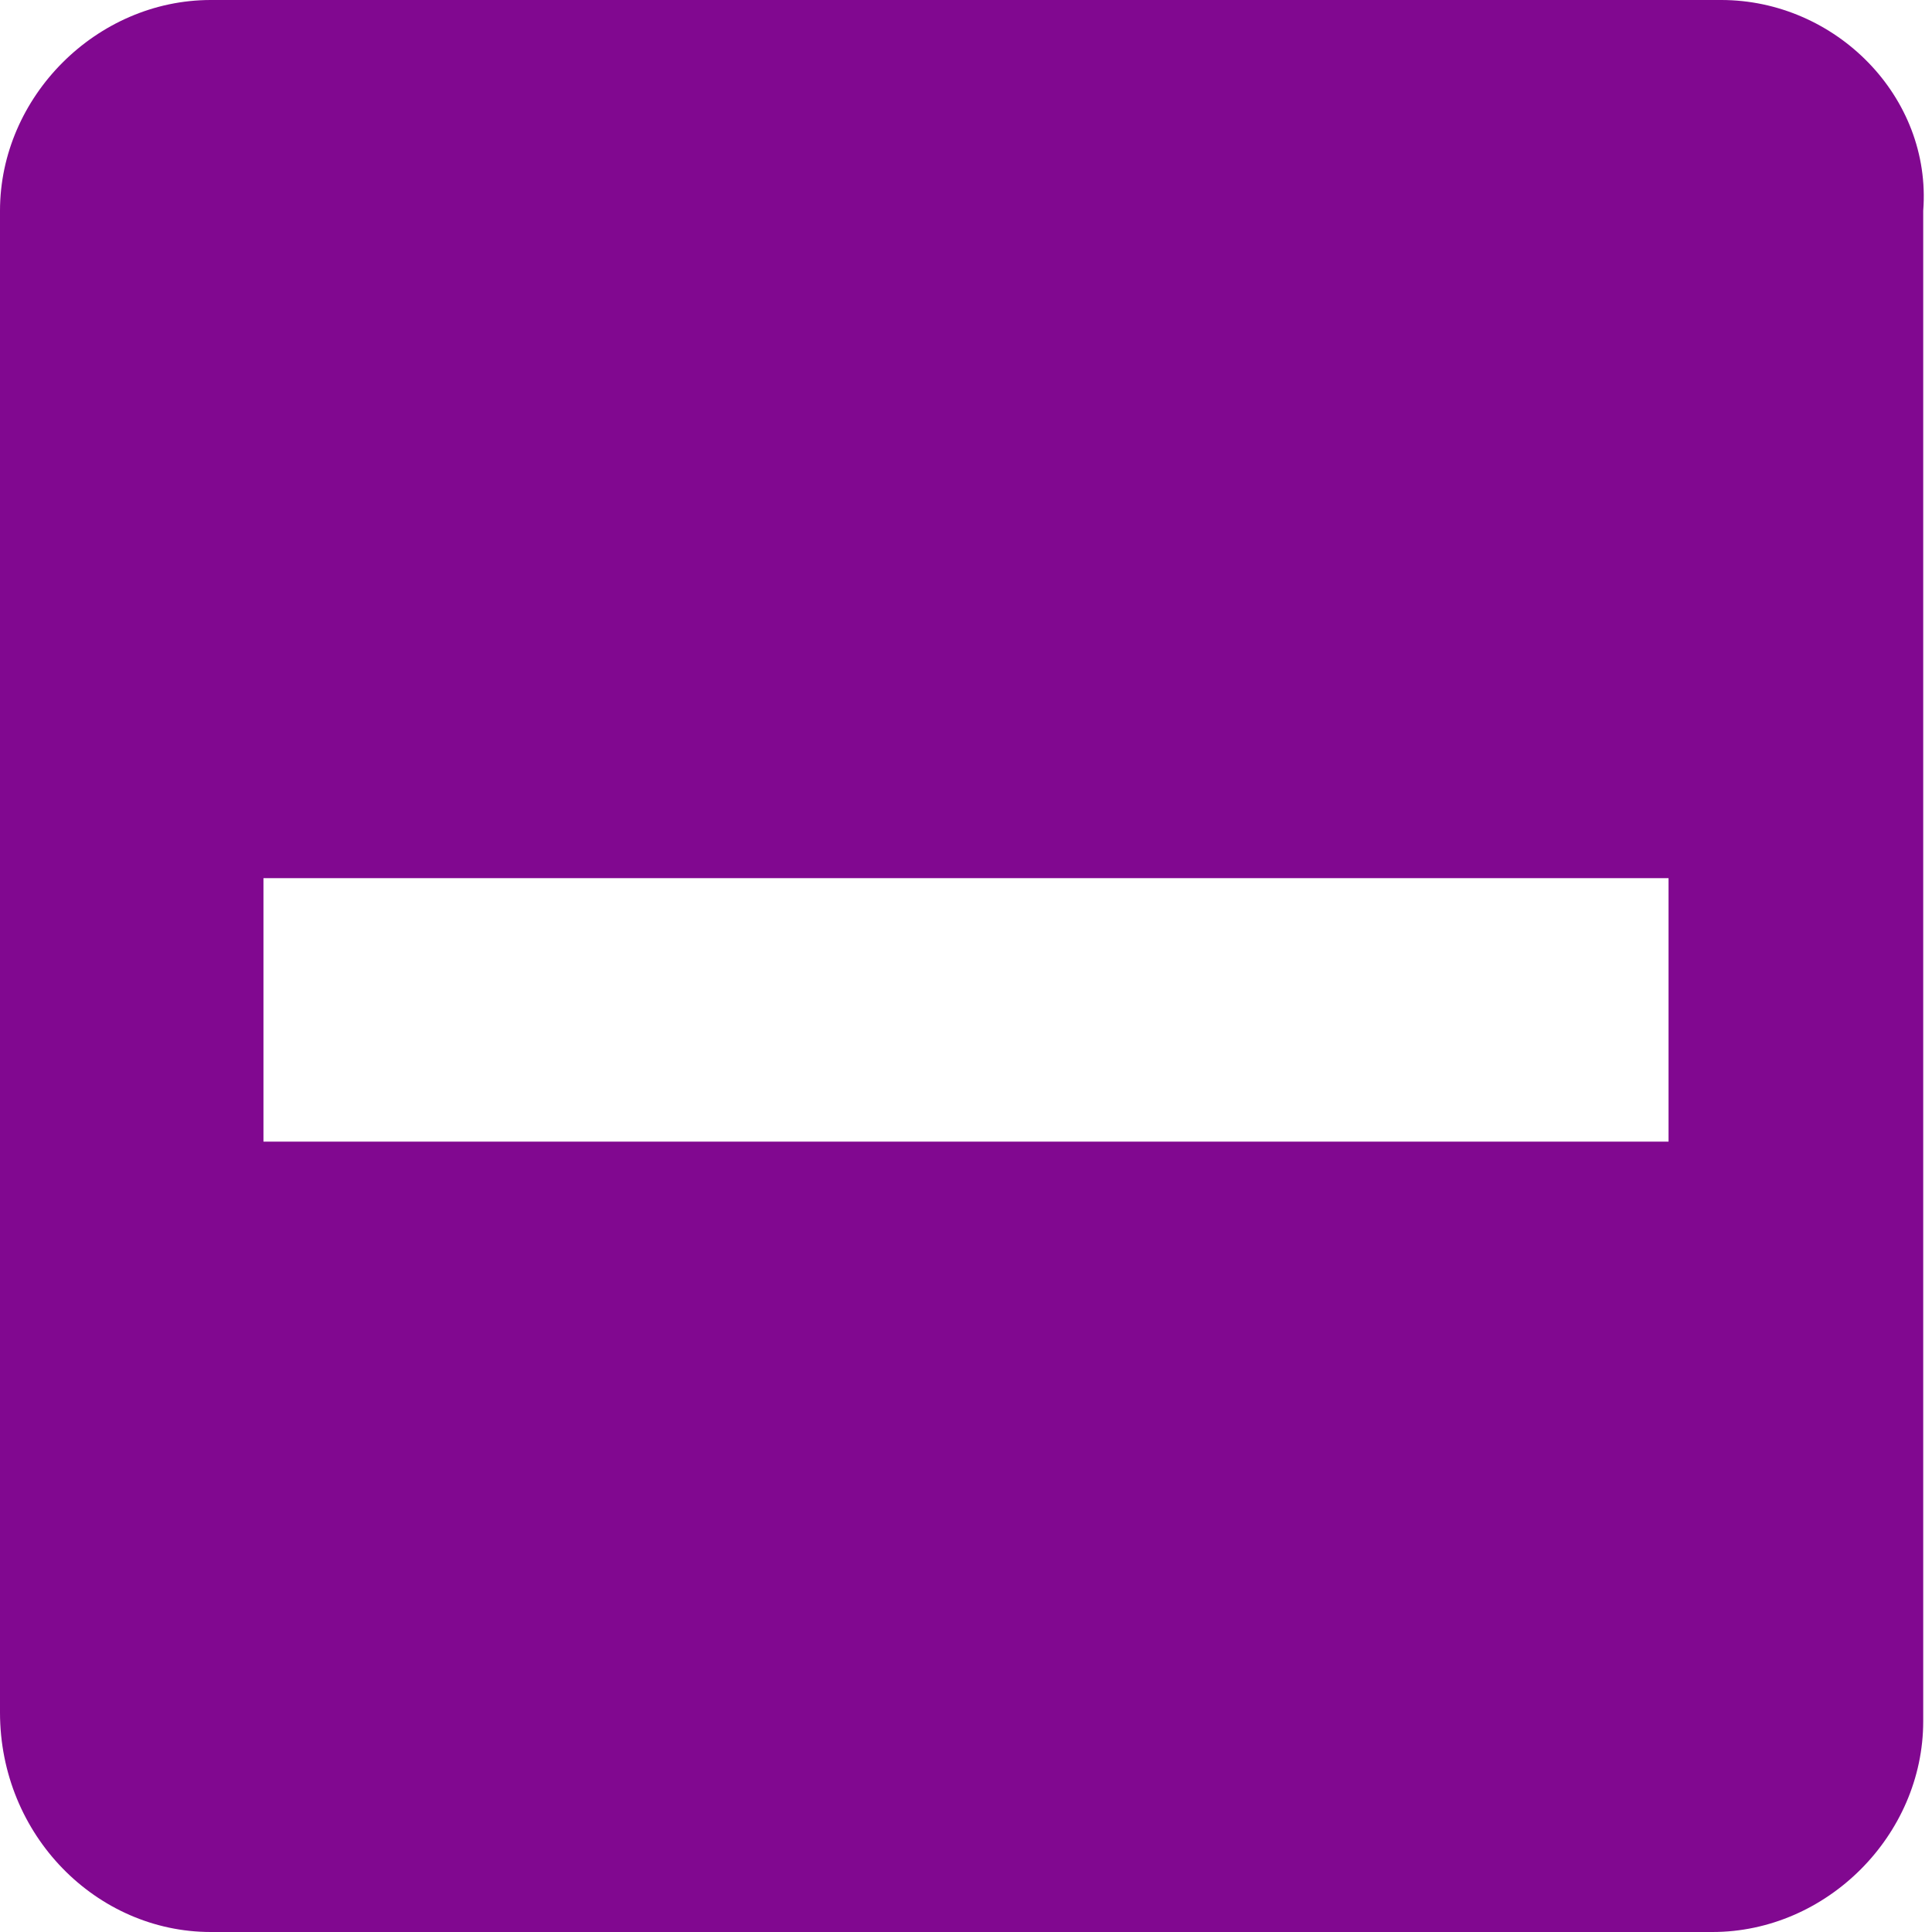
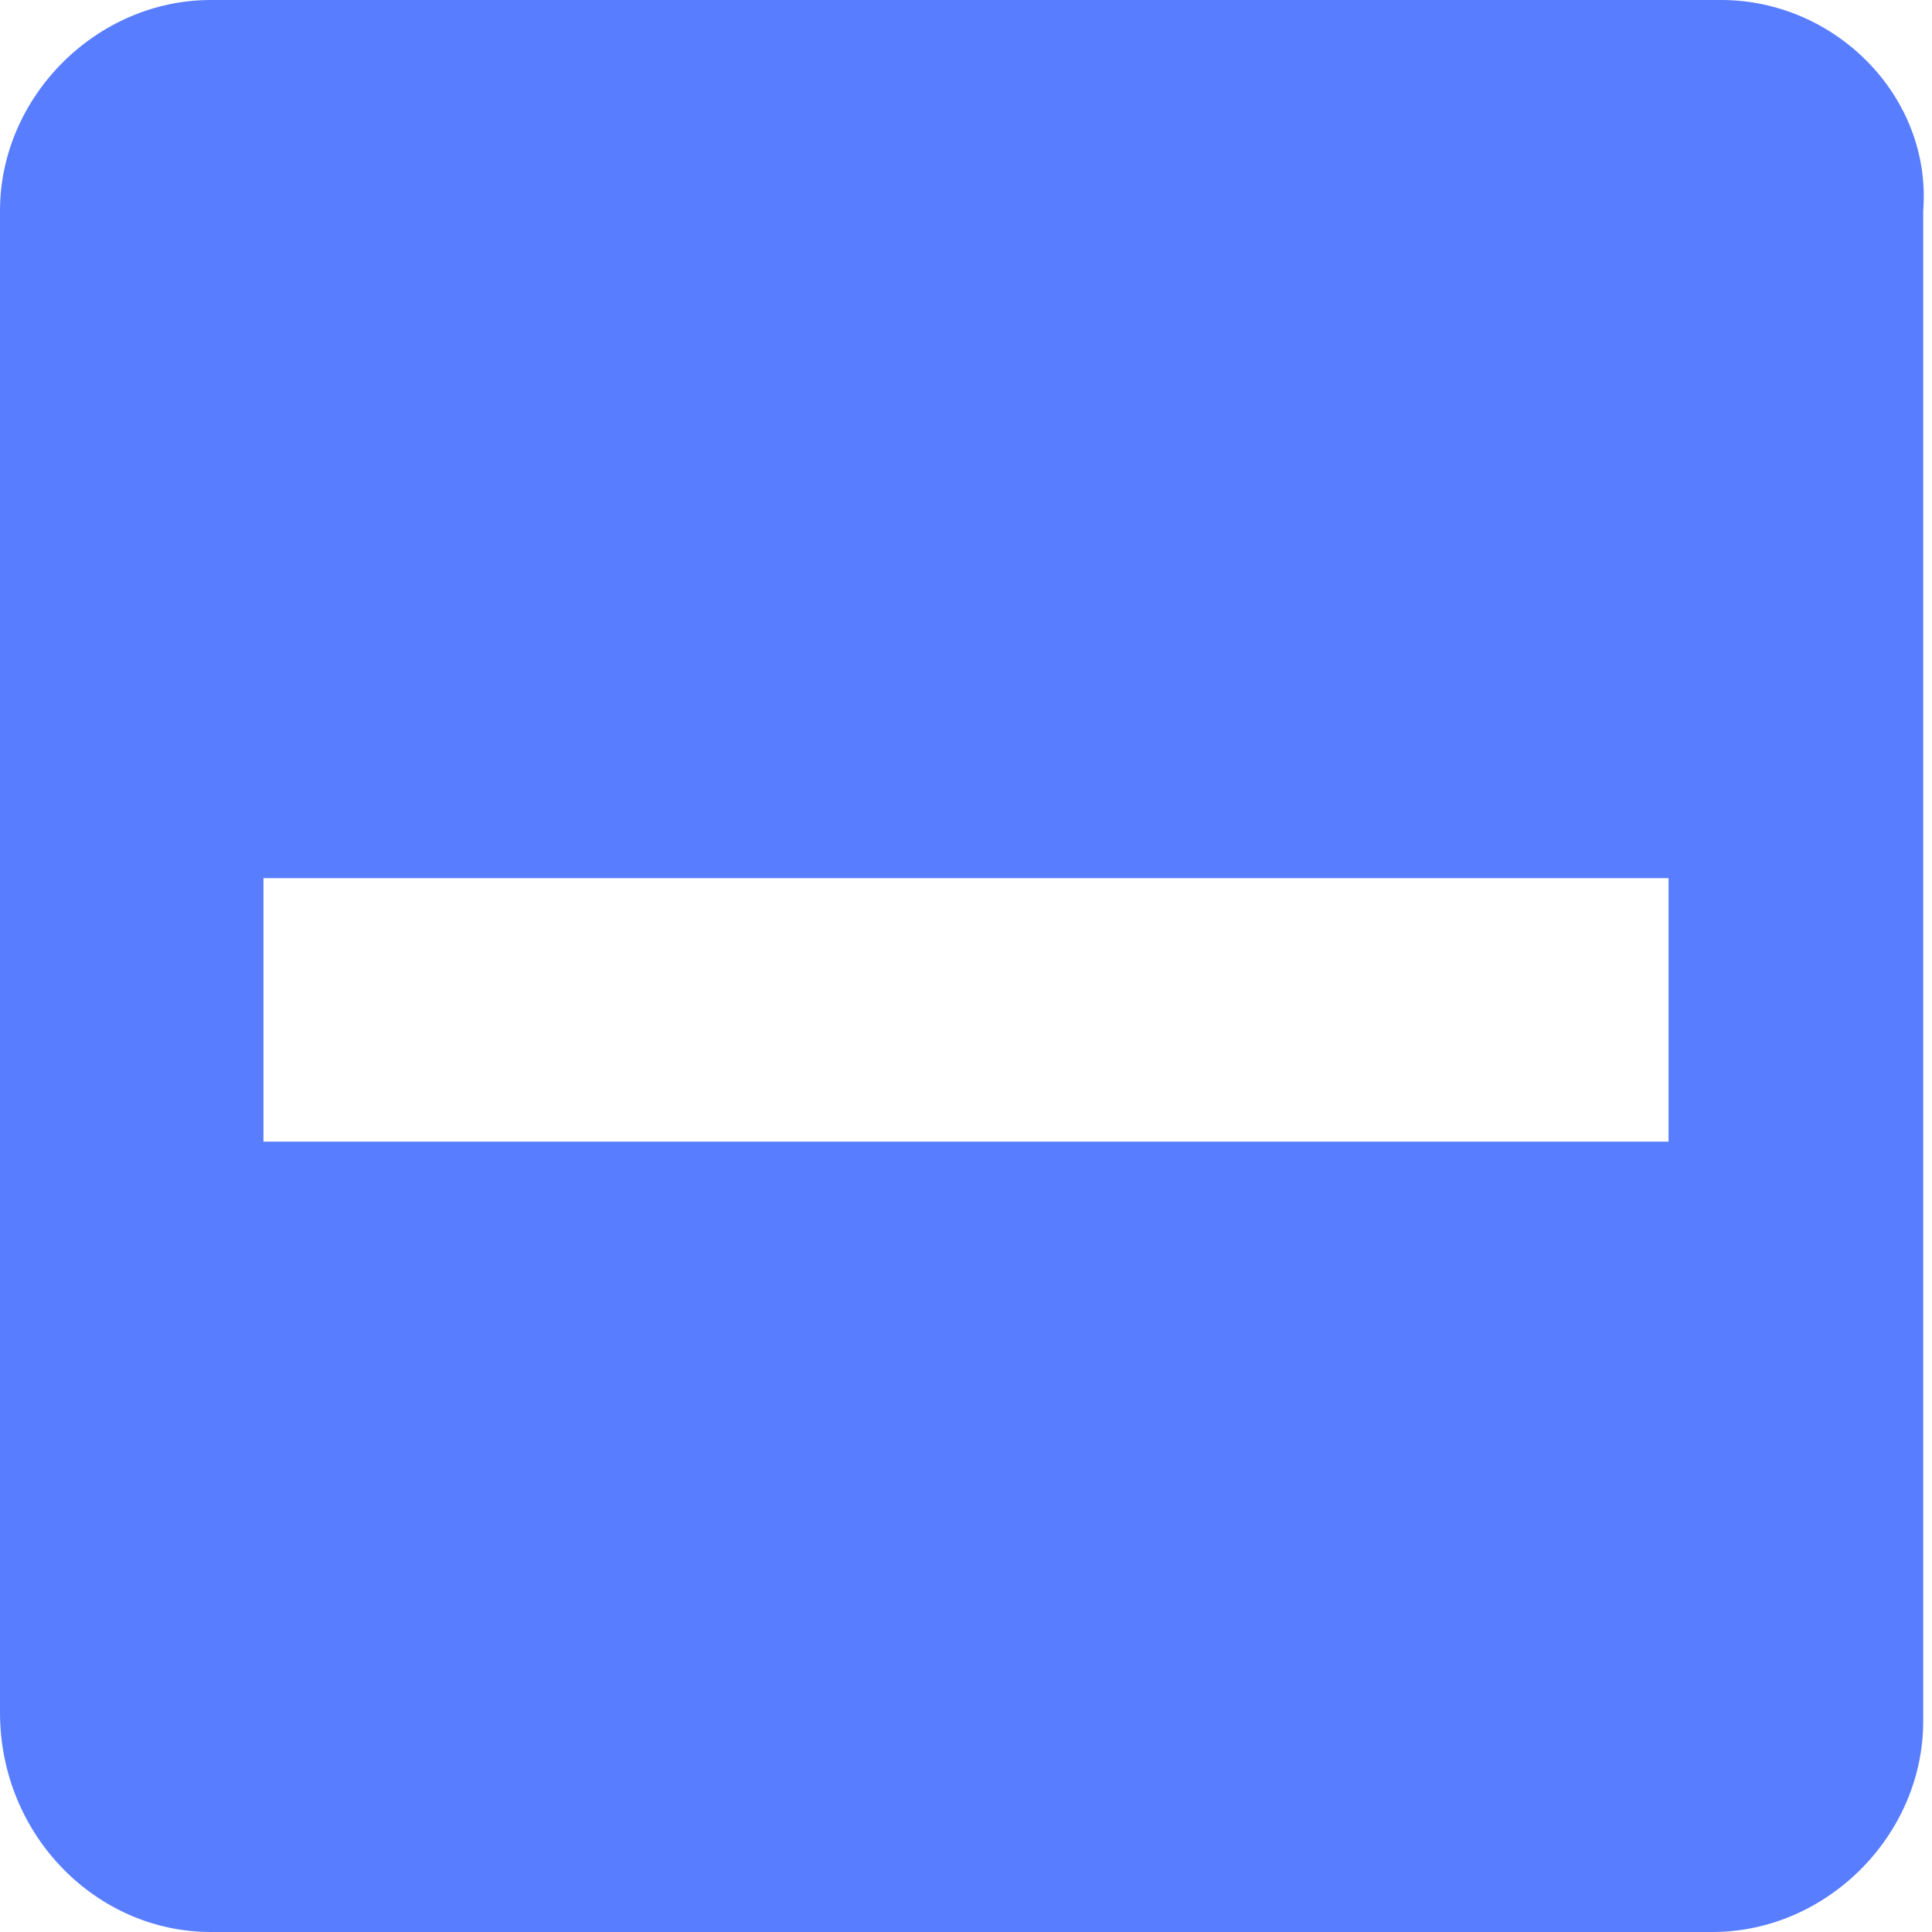
<svg xmlns="http://www.w3.org/2000/svg" version="1.1" id="svg11" x="0px" y="0px" viewBox="0 0 22 22" style="enable-background:new 0 0 22 22;" xml:space="preserve">
  <style type="text/css">
- 	.st0{fill-rule:evenodd;clip-rule:evenodd;fill:#810890;}
+ 	.st0{fill-rule:evenodd;clip-rule:evenodd;fill:#587eff;}
	.st1{fill:none;}
</style>
  <g id="Page-1">
    <g id="ic-check-active" transform="translate(-1, -1)">
      <g id="Group_8199" transform="translate(1, 1)">
        <path id="check_on_light" class="st0" d="M19.6,0H2.4C1.1,0,0,1.1,0,2.4v17.1C0,20.9,1.1,22,2.4,22h17.1c1.3,0,2.4-1.1,2.4-2.4     V2.4C22,1.1,20.9,0,19.6,0z M3,10h16v3H3V10z" />
      </g>
      <polygon id="Rectangle_4538" class="st1" points="0,0 24,0 24,24 0,24   " />
    </g>
  </g>
</svg>
